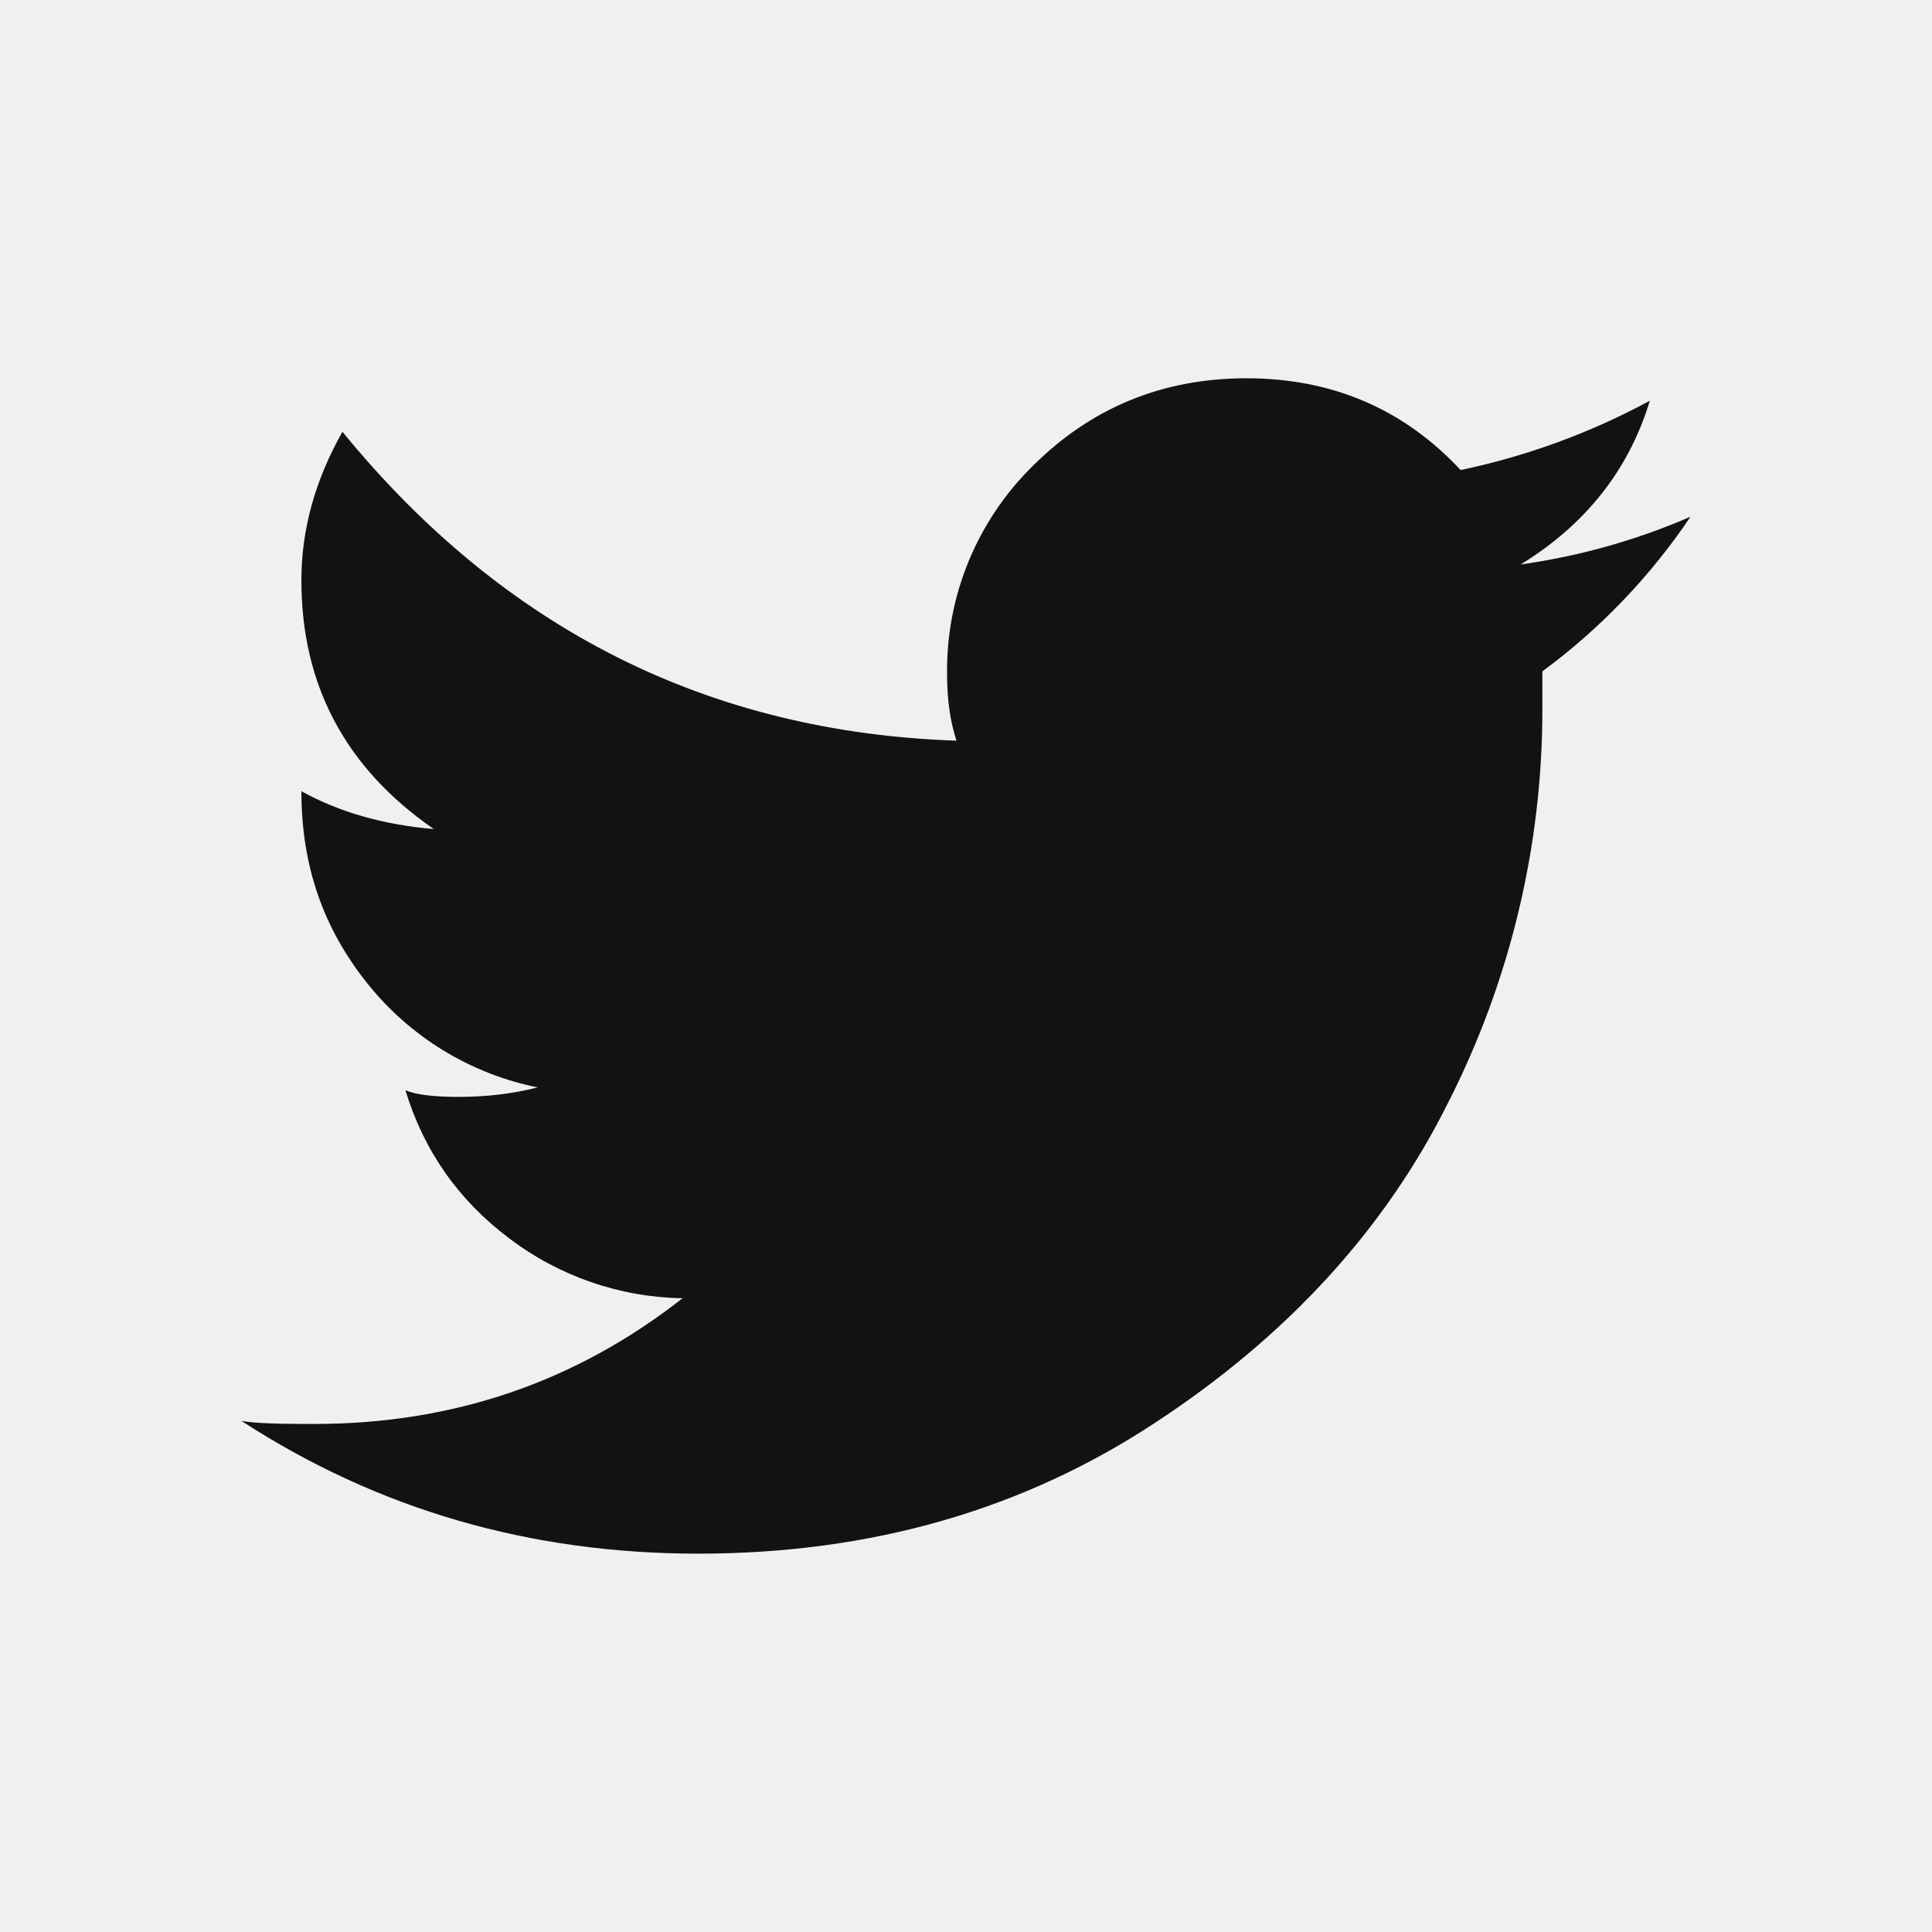
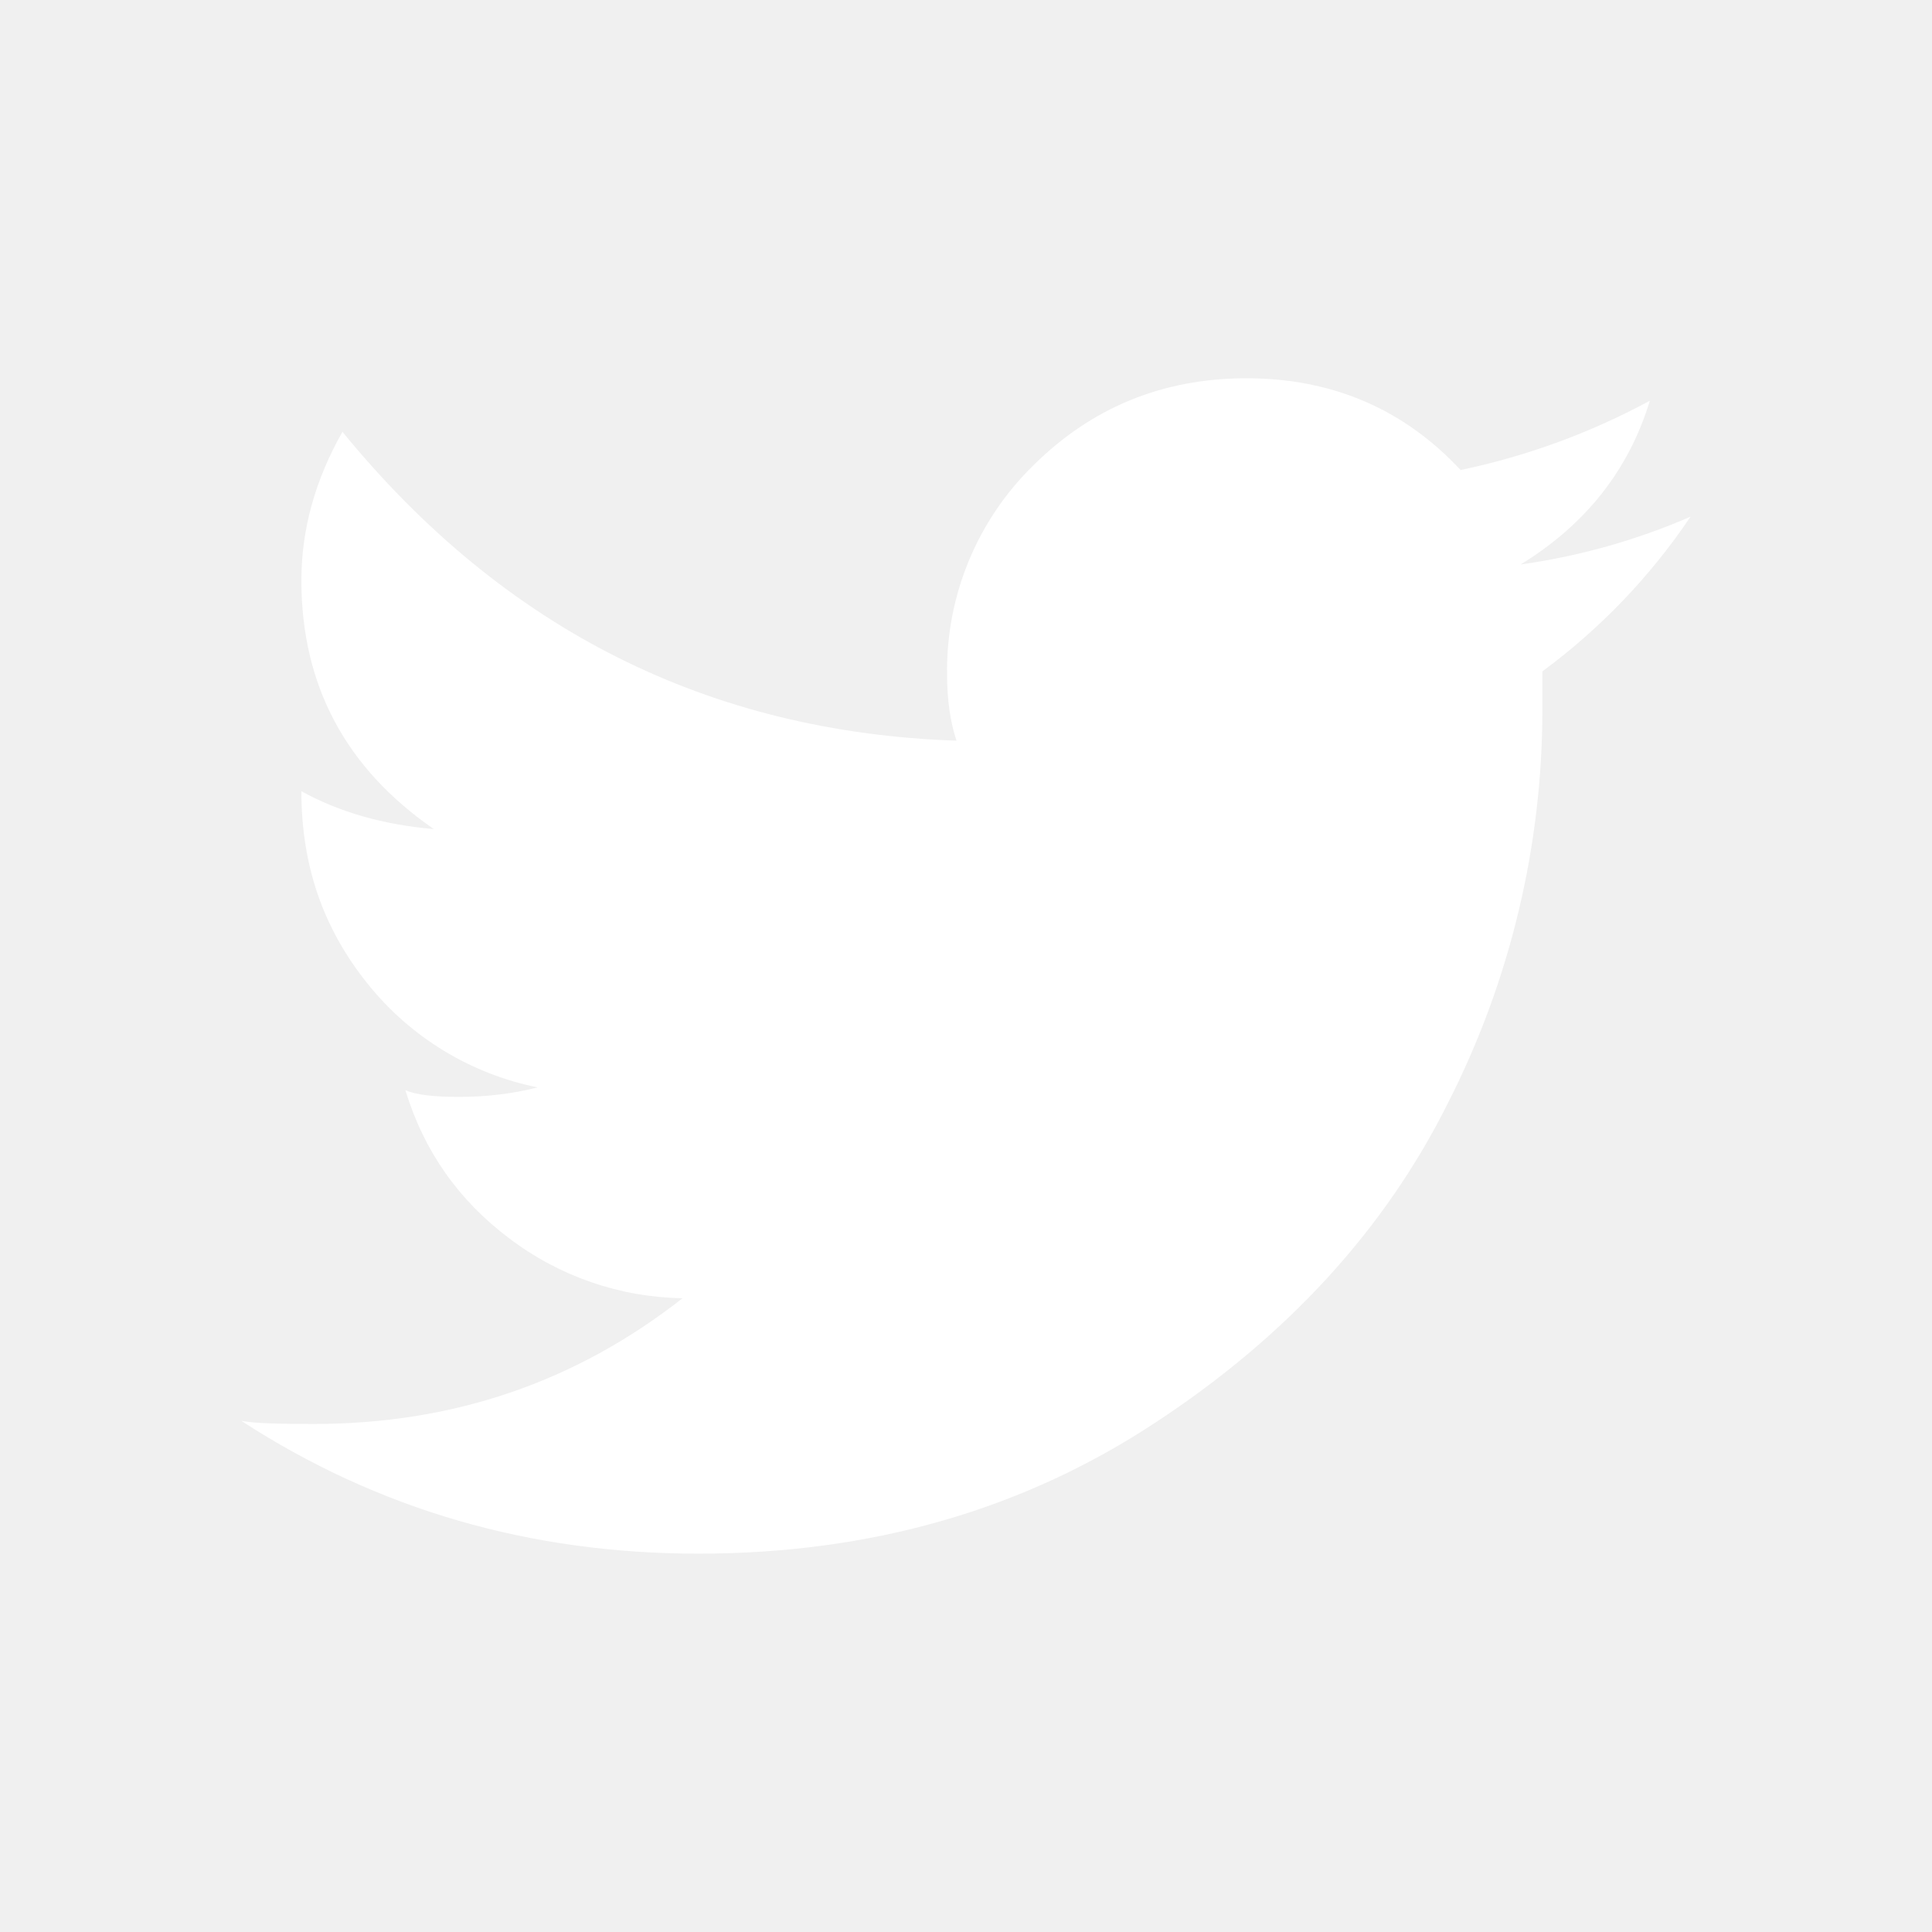
<svg xmlns="http://www.w3.org/2000/svg" width="24" height="24" viewBox="0 0 24 24">
-   <path fill="#121212" d="M18.89 7.012c.808-.496 1.343-1.173 1.605-2.034a8.68 8.68 0 0 1-2.351.861c-.703-.756-1.593-1.14-2.66-1.14-1.043 0-1.924.366-2.643 1.078a3.56 3.56 0 0 0-1.076 2.605c0 .309.039.585.117.819C8.806 9.096 6.26 7.82 4.254 5.364c-.34.601-.51 1.213-.51 1.846 0 1.301.549 2.332 1.645 3.089-.625-.053-1.176-.211-1.645-.47 0 .929.273 1.705.82 2.388a3.623 3.623 0 0 0 2.115 1.291c-.312.08-.641.118-.979.118-.312 0-.533-.026-.664-.083.23.757.664 1.371 1.291 1.841a3.652 3.652 0 0 0 2.152.743c-1.332 1.045-2.855 1.562-4.578 1.562-.422 0-.721-.006-.902-.038C4.696 18.753 6.585 19.3 8.675 19.3c2.139 0 4.029-.542 5.674-1.626 1.645-1.078 2.859-2.408 3.639-3.974a10.77 10.77 0 0 0 1.172-4.892V8.34A7.788 7.788 0 0 0 21 6.419a8.142 8.142 0 0 1-2.11.593z" />
+   <path fill="#fff" d="M18.89 7.012c.808-.496 1.343-1.173 1.605-2.034a8.68 8.68 0 0 1-2.351.861c-.703-.756-1.593-1.14-2.66-1.14-1.043 0-1.924.366-2.643 1.078a3.56 3.56 0 0 0-1.076 2.605c0 .309.039.585.117.819C8.806 9.096 6.26 7.82 4.254 5.364c-.34.601-.51 1.213-.51 1.846 0 1.301.549 2.332 1.645 3.089-.625-.053-1.176-.211-1.645-.47 0 .929.273 1.705.82 2.388a3.623 3.623 0 0 0 2.115 1.291c-.312.08-.641.118-.979.118-.312 0-.533-.026-.664-.083.23.757.664 1.371 1.291 1.841a3.652 3.652 0 0 0 2.152.743c-1.332 1.045-2.855 1.562-4.578 1.562-.422 0-.721-.006-.902-.038C4.696 18.753 6.585 19.3 8.675 19.3c2.139 0 4.029-.542 5.674-1.626 1.645-1.078 2.859-2.408 3.639-3.974a10.77 10.77 0 0 0 1.172-4.892V8.34A7.788 7.788 0 0 0 21 6.419a8.142 8.142 0 0 1-2.11.593z" />
</svg>
